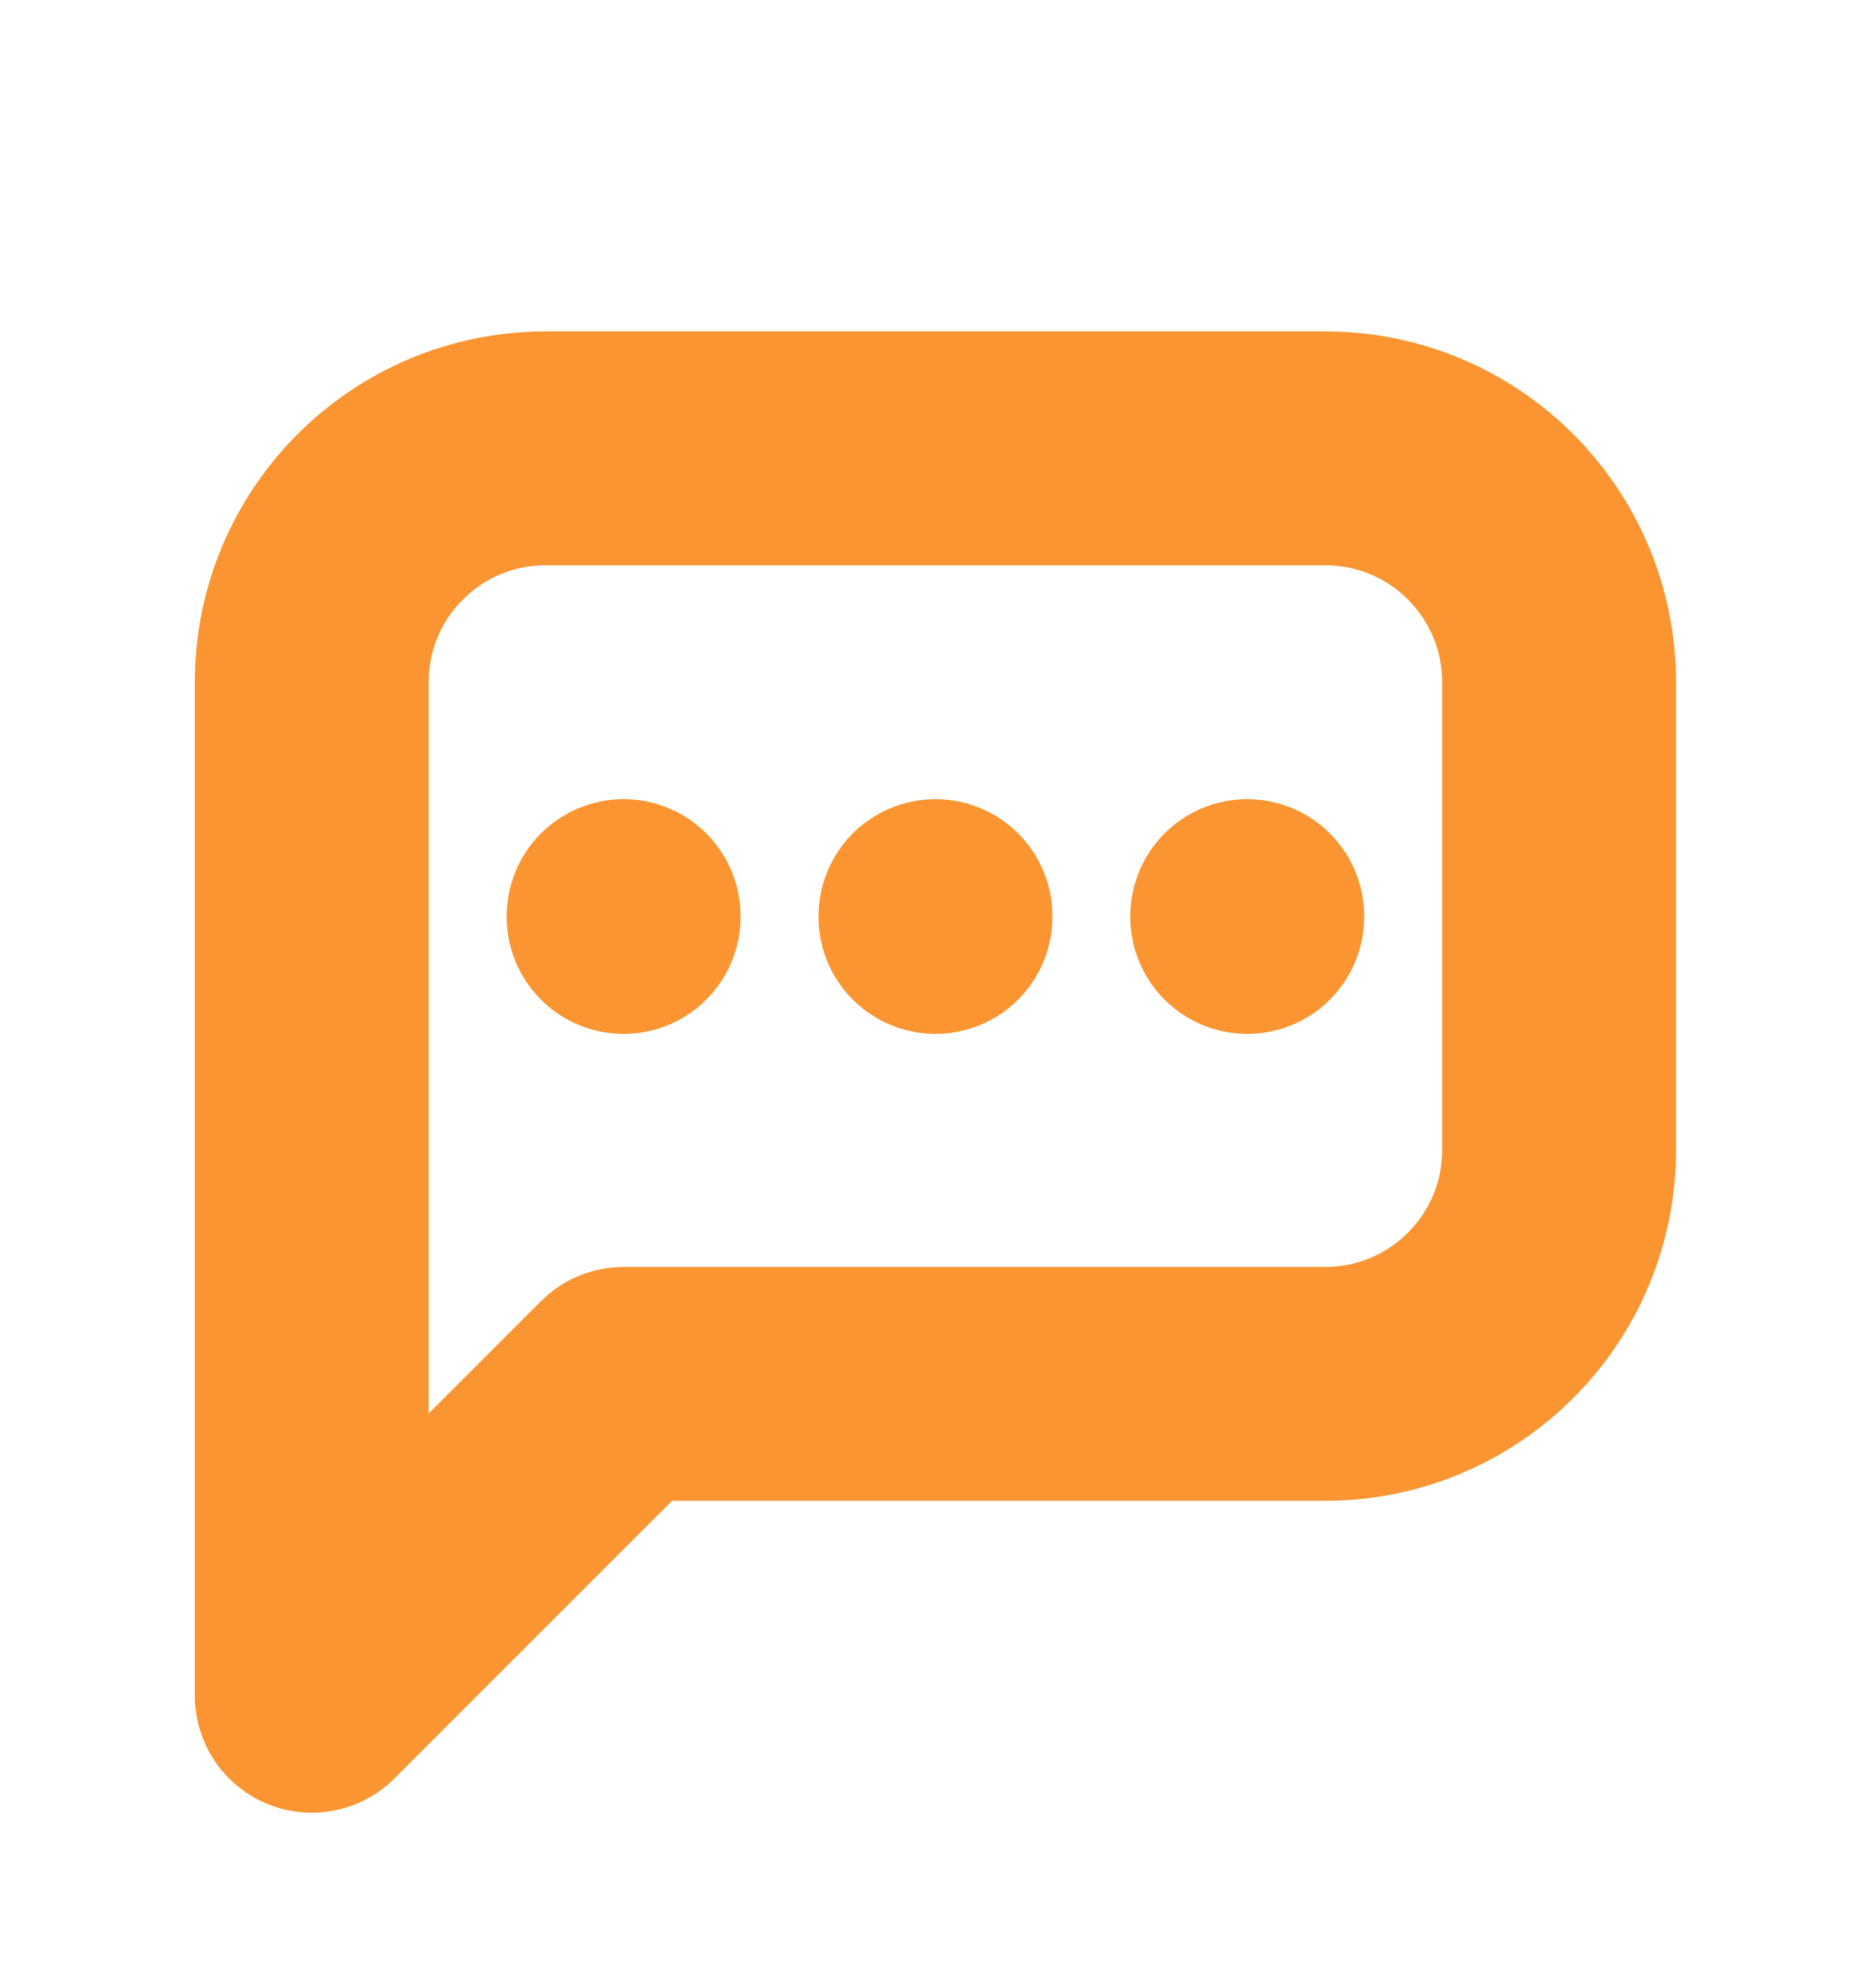
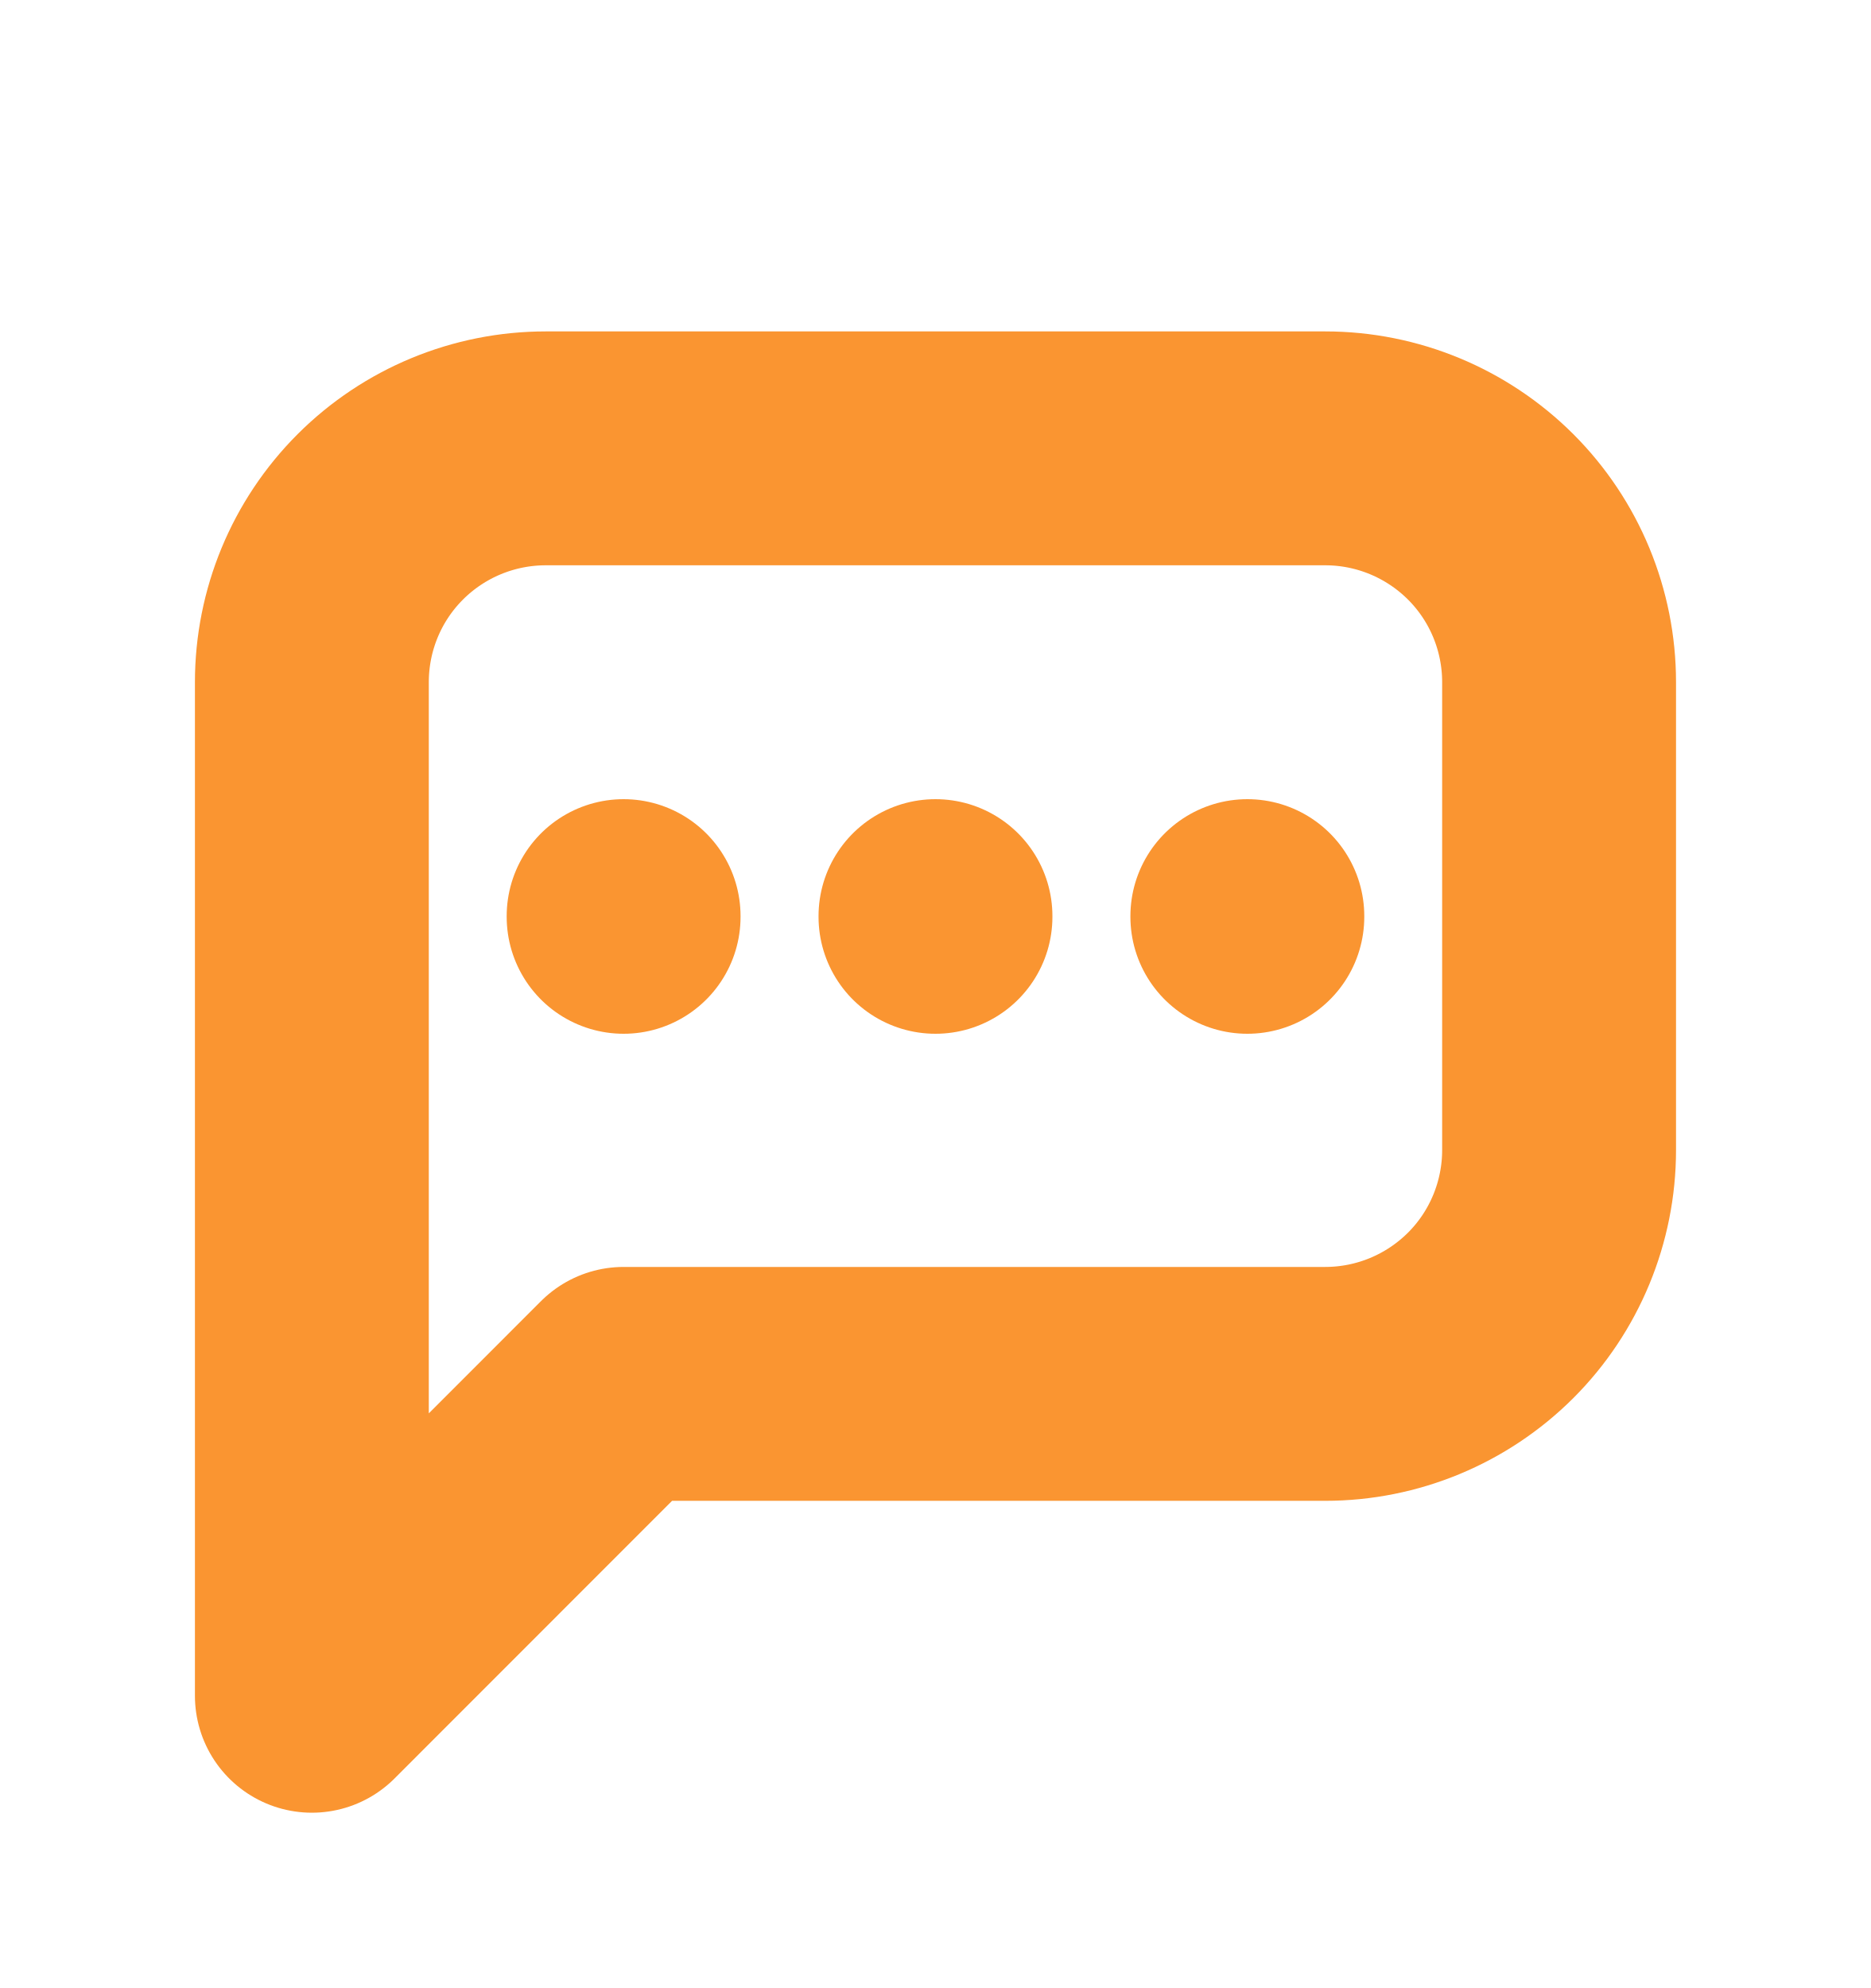
- <svg xmlns="http://www.w3.org/2000/svg" width="16" height="17" fill="none">
-   <path d="M8 7.834v.007m-2.667-.007v.007m5.333-.007v.007m-8 6.66V5.834a2 2 0 0 1 2-2h6.667a2 2 0 0 1 2 2v4a2 2 0 0 1-2 2h-6l-2.667 2.667z" stroke="#fa9531" stroke-width="2" stroke-linecap="round" stroke-linejoin="round" />
+ <svg xmlns="http://www.w3.org/2000/svg" width="16" height="17" viewBox="0 0 16 17" fill="none">
+   <path d="M8 7.834V7.84M5.333 7.834V7.84M10.667 7.834V7.84M2.667 14.501V5.834C2.667 5.303 2.877 4.795 3.252 4.42C3.627 4.045 4.136 3.834 4.667 3.834H11.333C11.864 3.834 12.372 4.045 12.748 4.42C13.123 4.795 13.333 5.303 13.333 5.834V9.834C13.333 10.364 13.123 10.873 12.748 11.248C12.372 11.623 11.864 11.834 11.333 11.834H5.333L2.667 14.501Z" stroke="#FA9531" stroke-width="2" stroke-linecap="round" stroke-linejoin="round" />
</svg>
